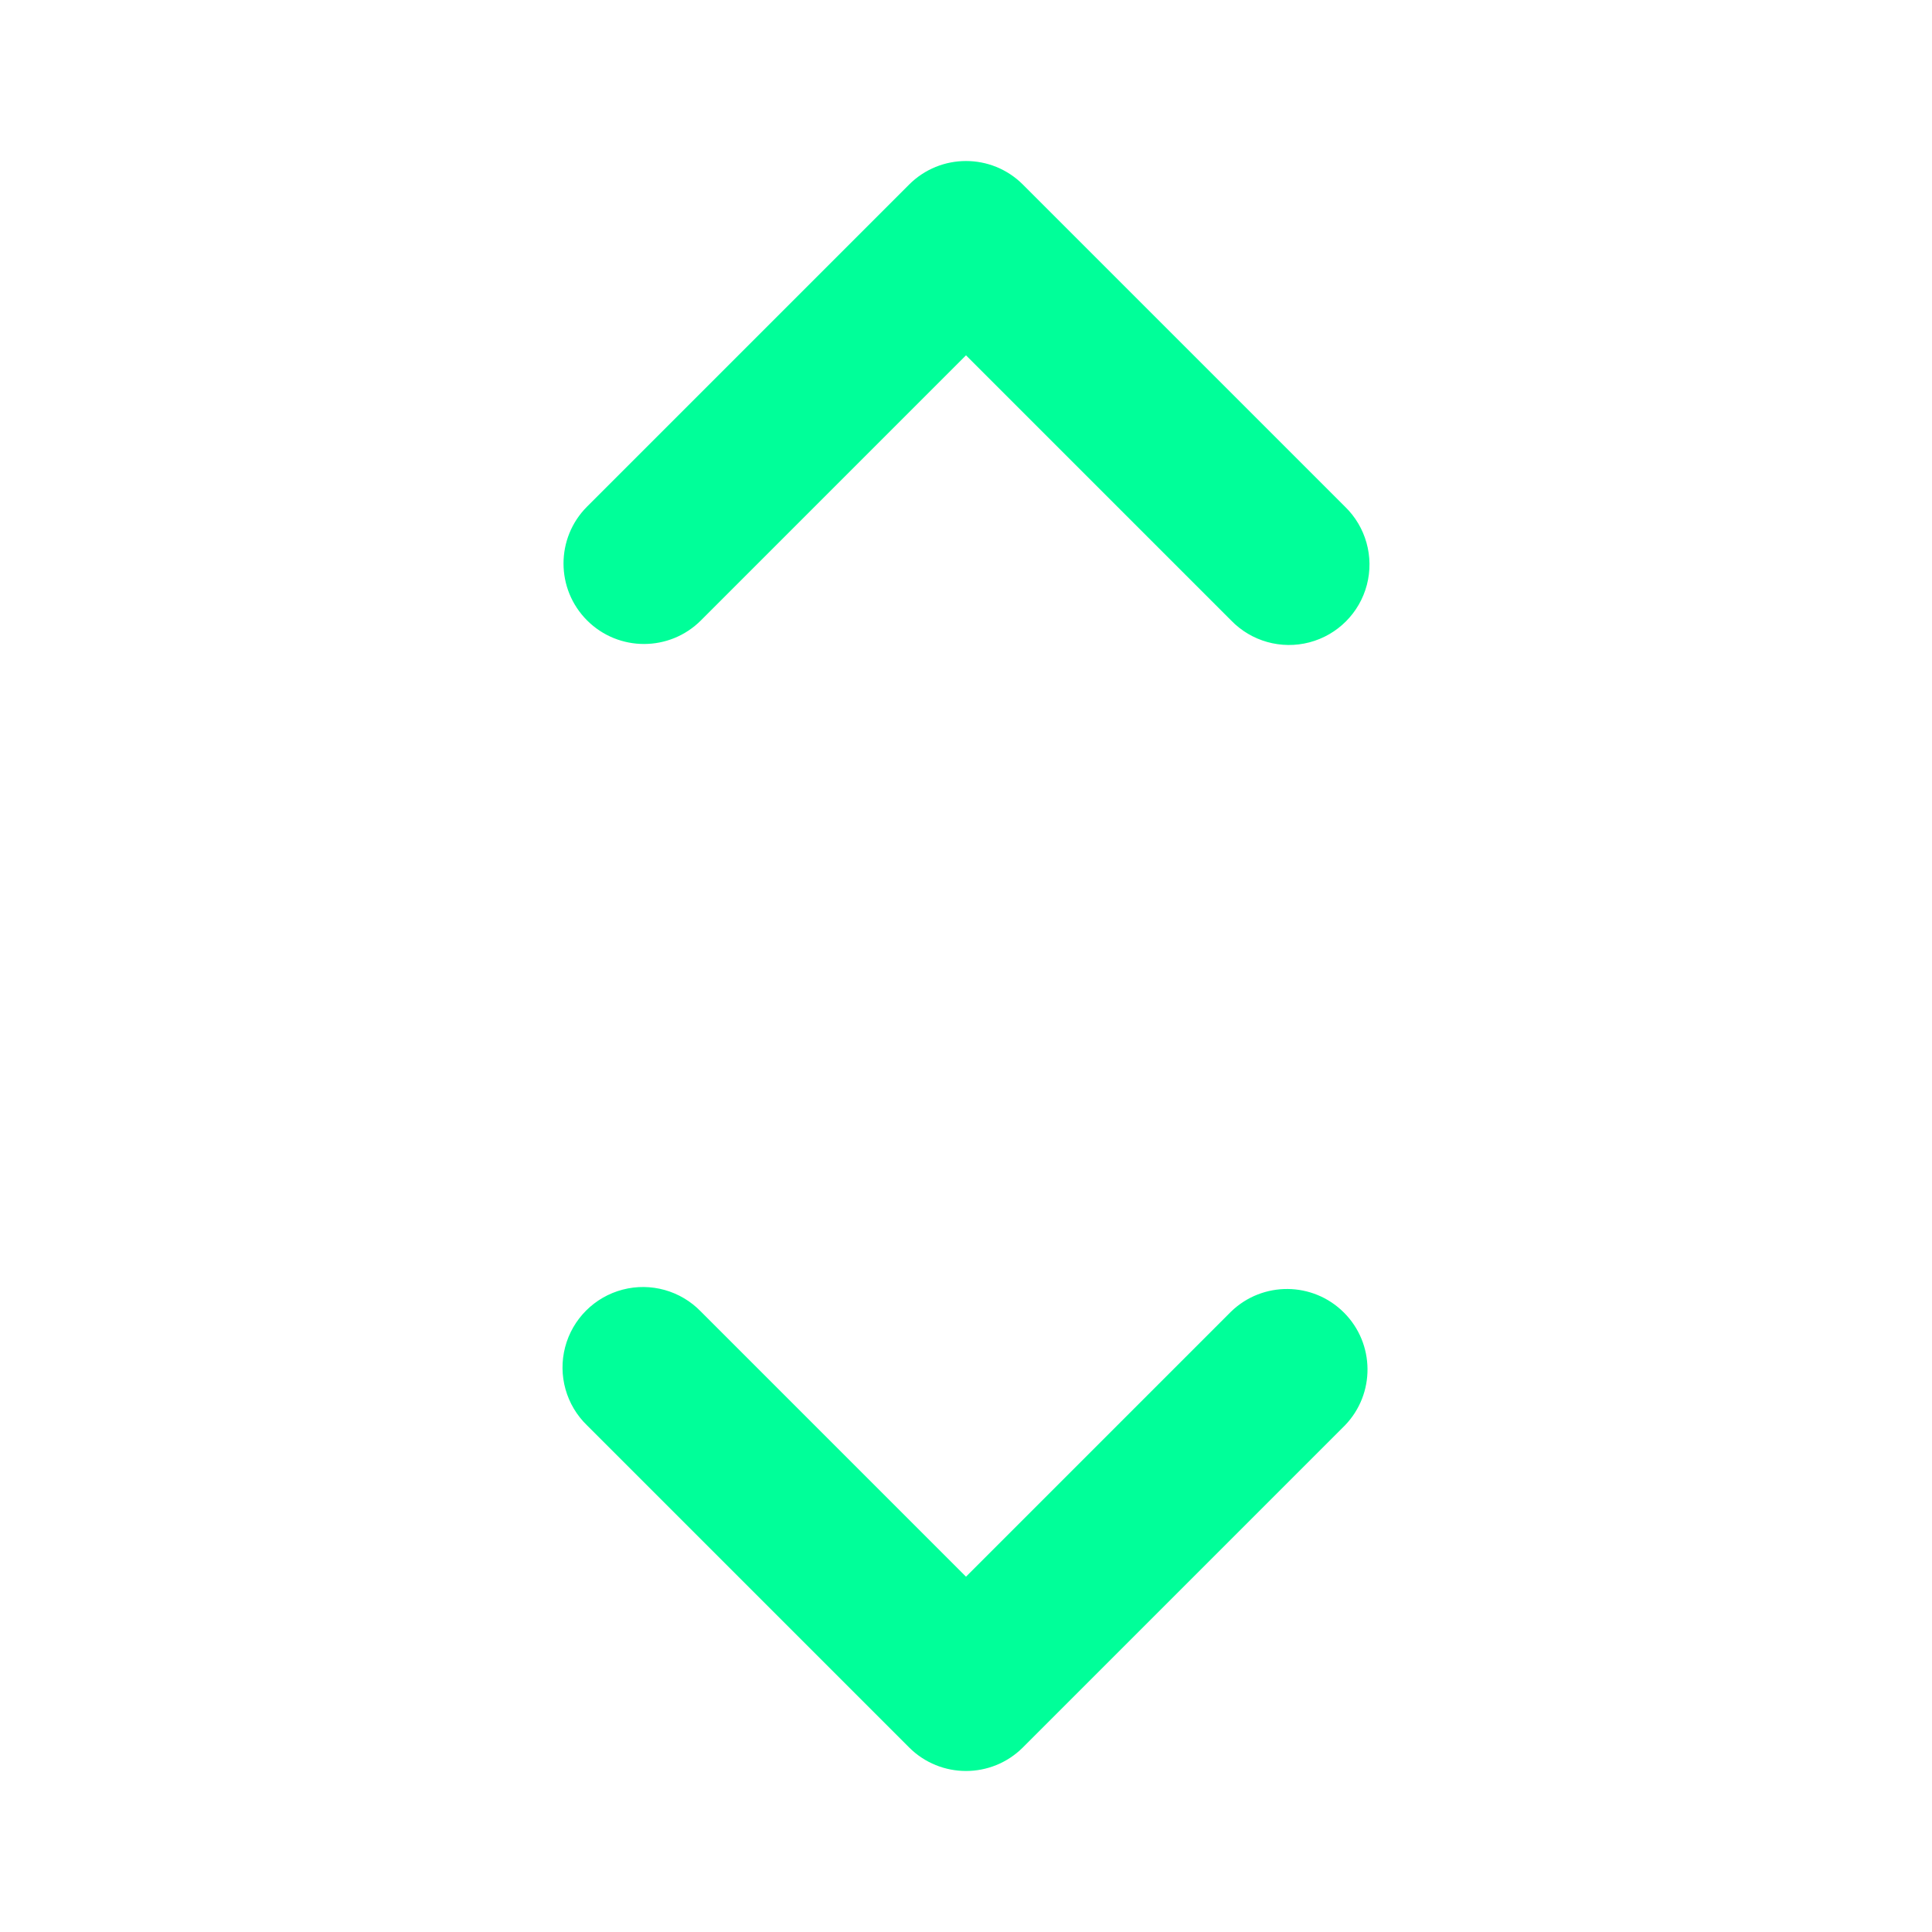
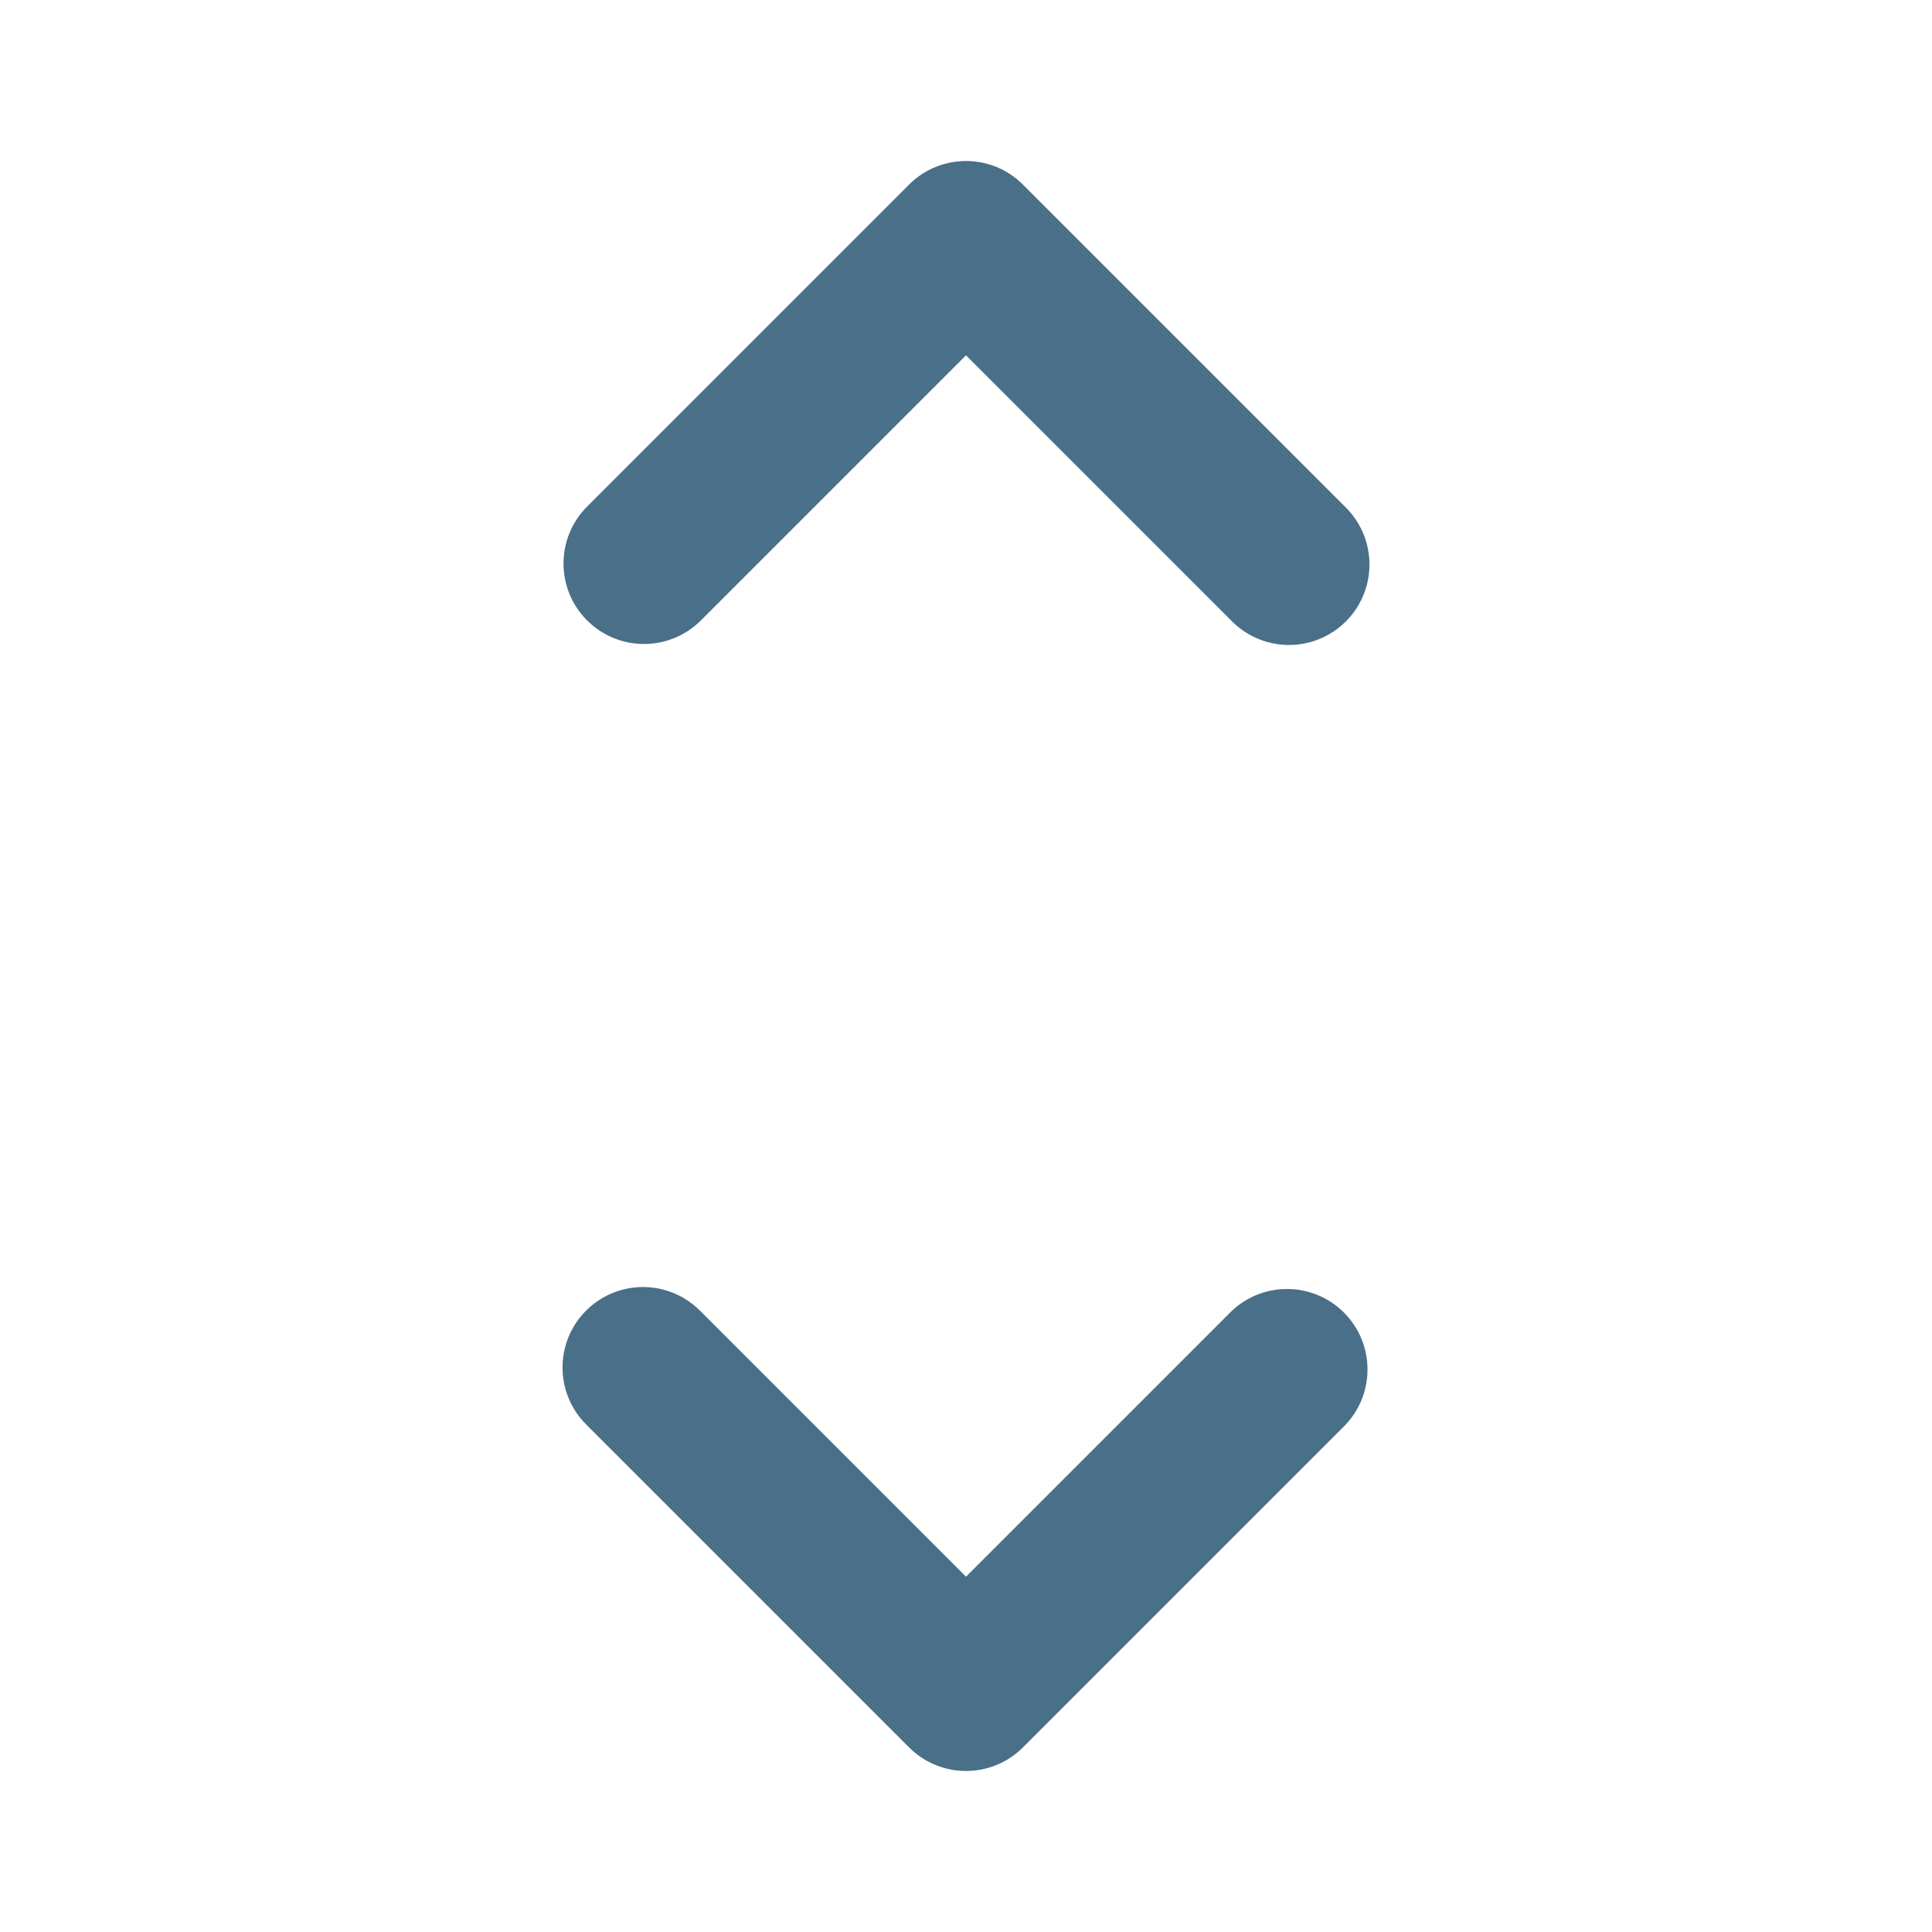
- <svg xmlns="http://www.w3.org/2000/svg" fill="#00ff99" width="800px" height="800px" viewBox="0 0 24 24">
+ <svg xmlns="http://www.w3.org/2000/svg" fill="#4a6f89" width="800px" height="800px" viewBox="0 0 24 24">
  <path d="M7.293,7.707a1,1,0,0,1,0-1.414l4-4a1,1,0,0,1,1.414,0l4,4a1,1,0,1,1-1.414,1.414L12,4.414,8.707,7.707A1,1,0,0,1,7.293,7.707Zm0,10,4,4a1,1,0,0,0,1.414,0l4-4a1,1,0,0,0-1.414-1.414L12,19.586,8.707,16.293a1,1,0,1,0-1.414,1.414Z" />
</svg>
